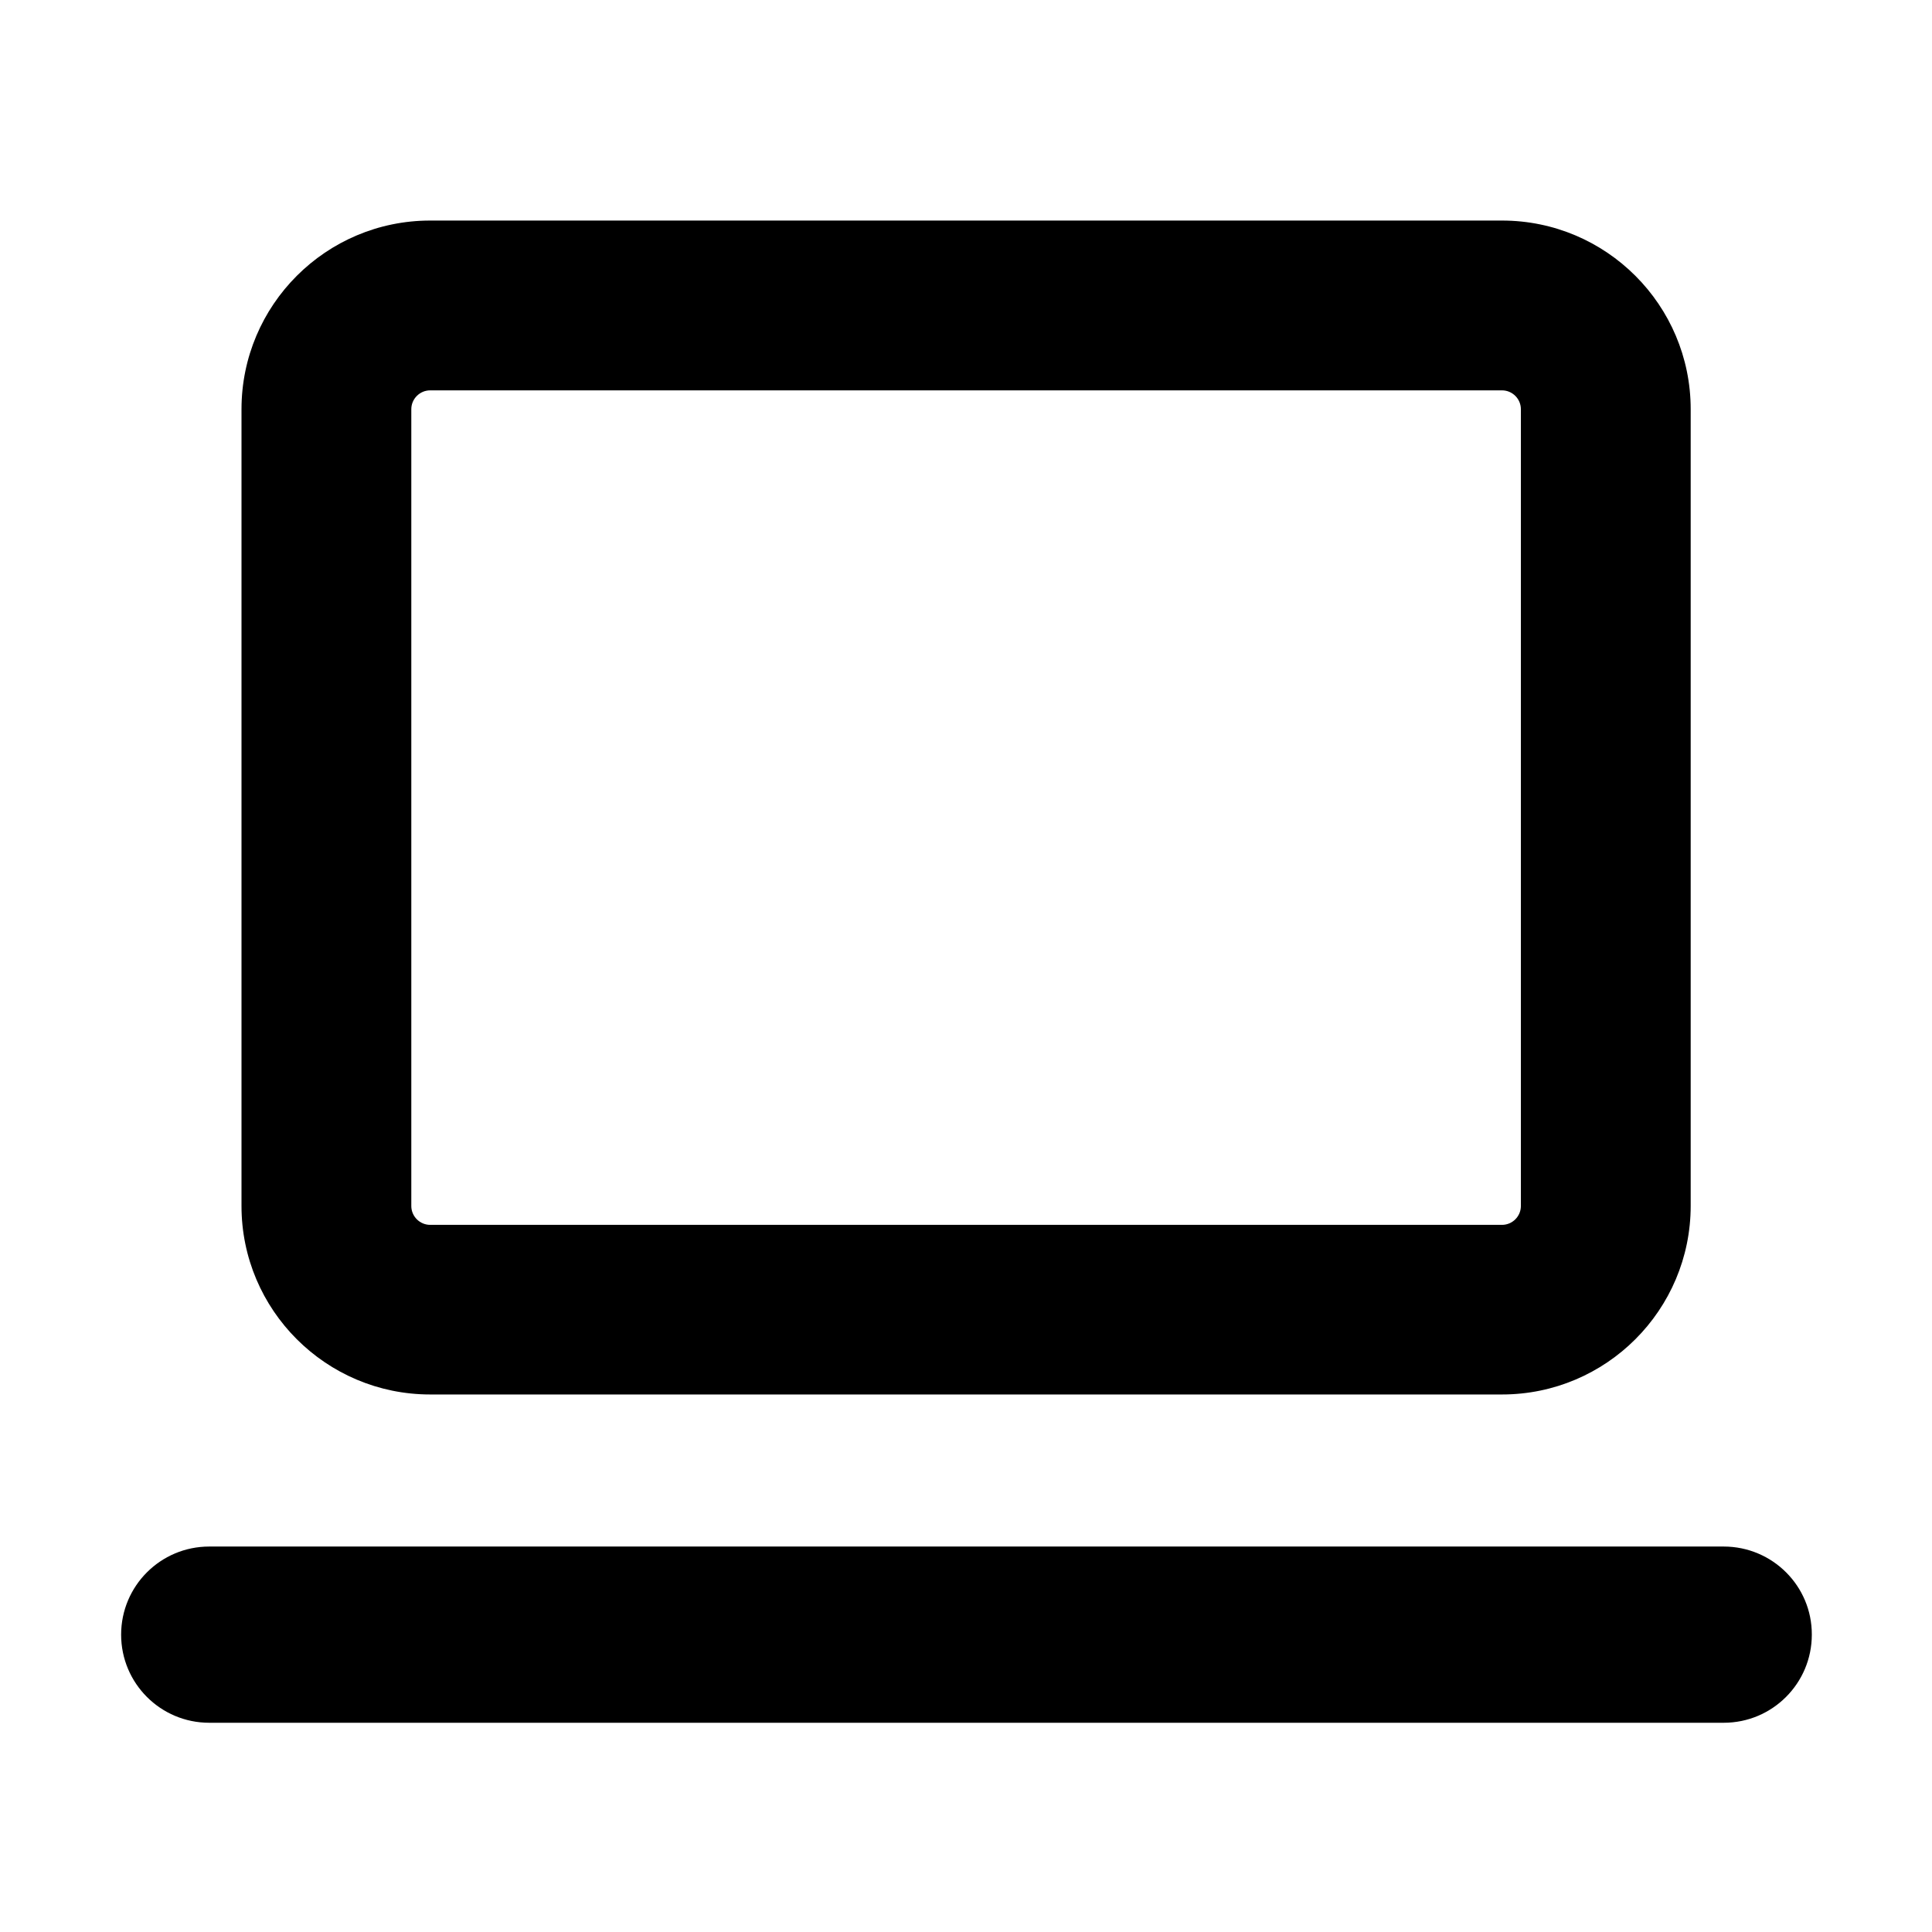
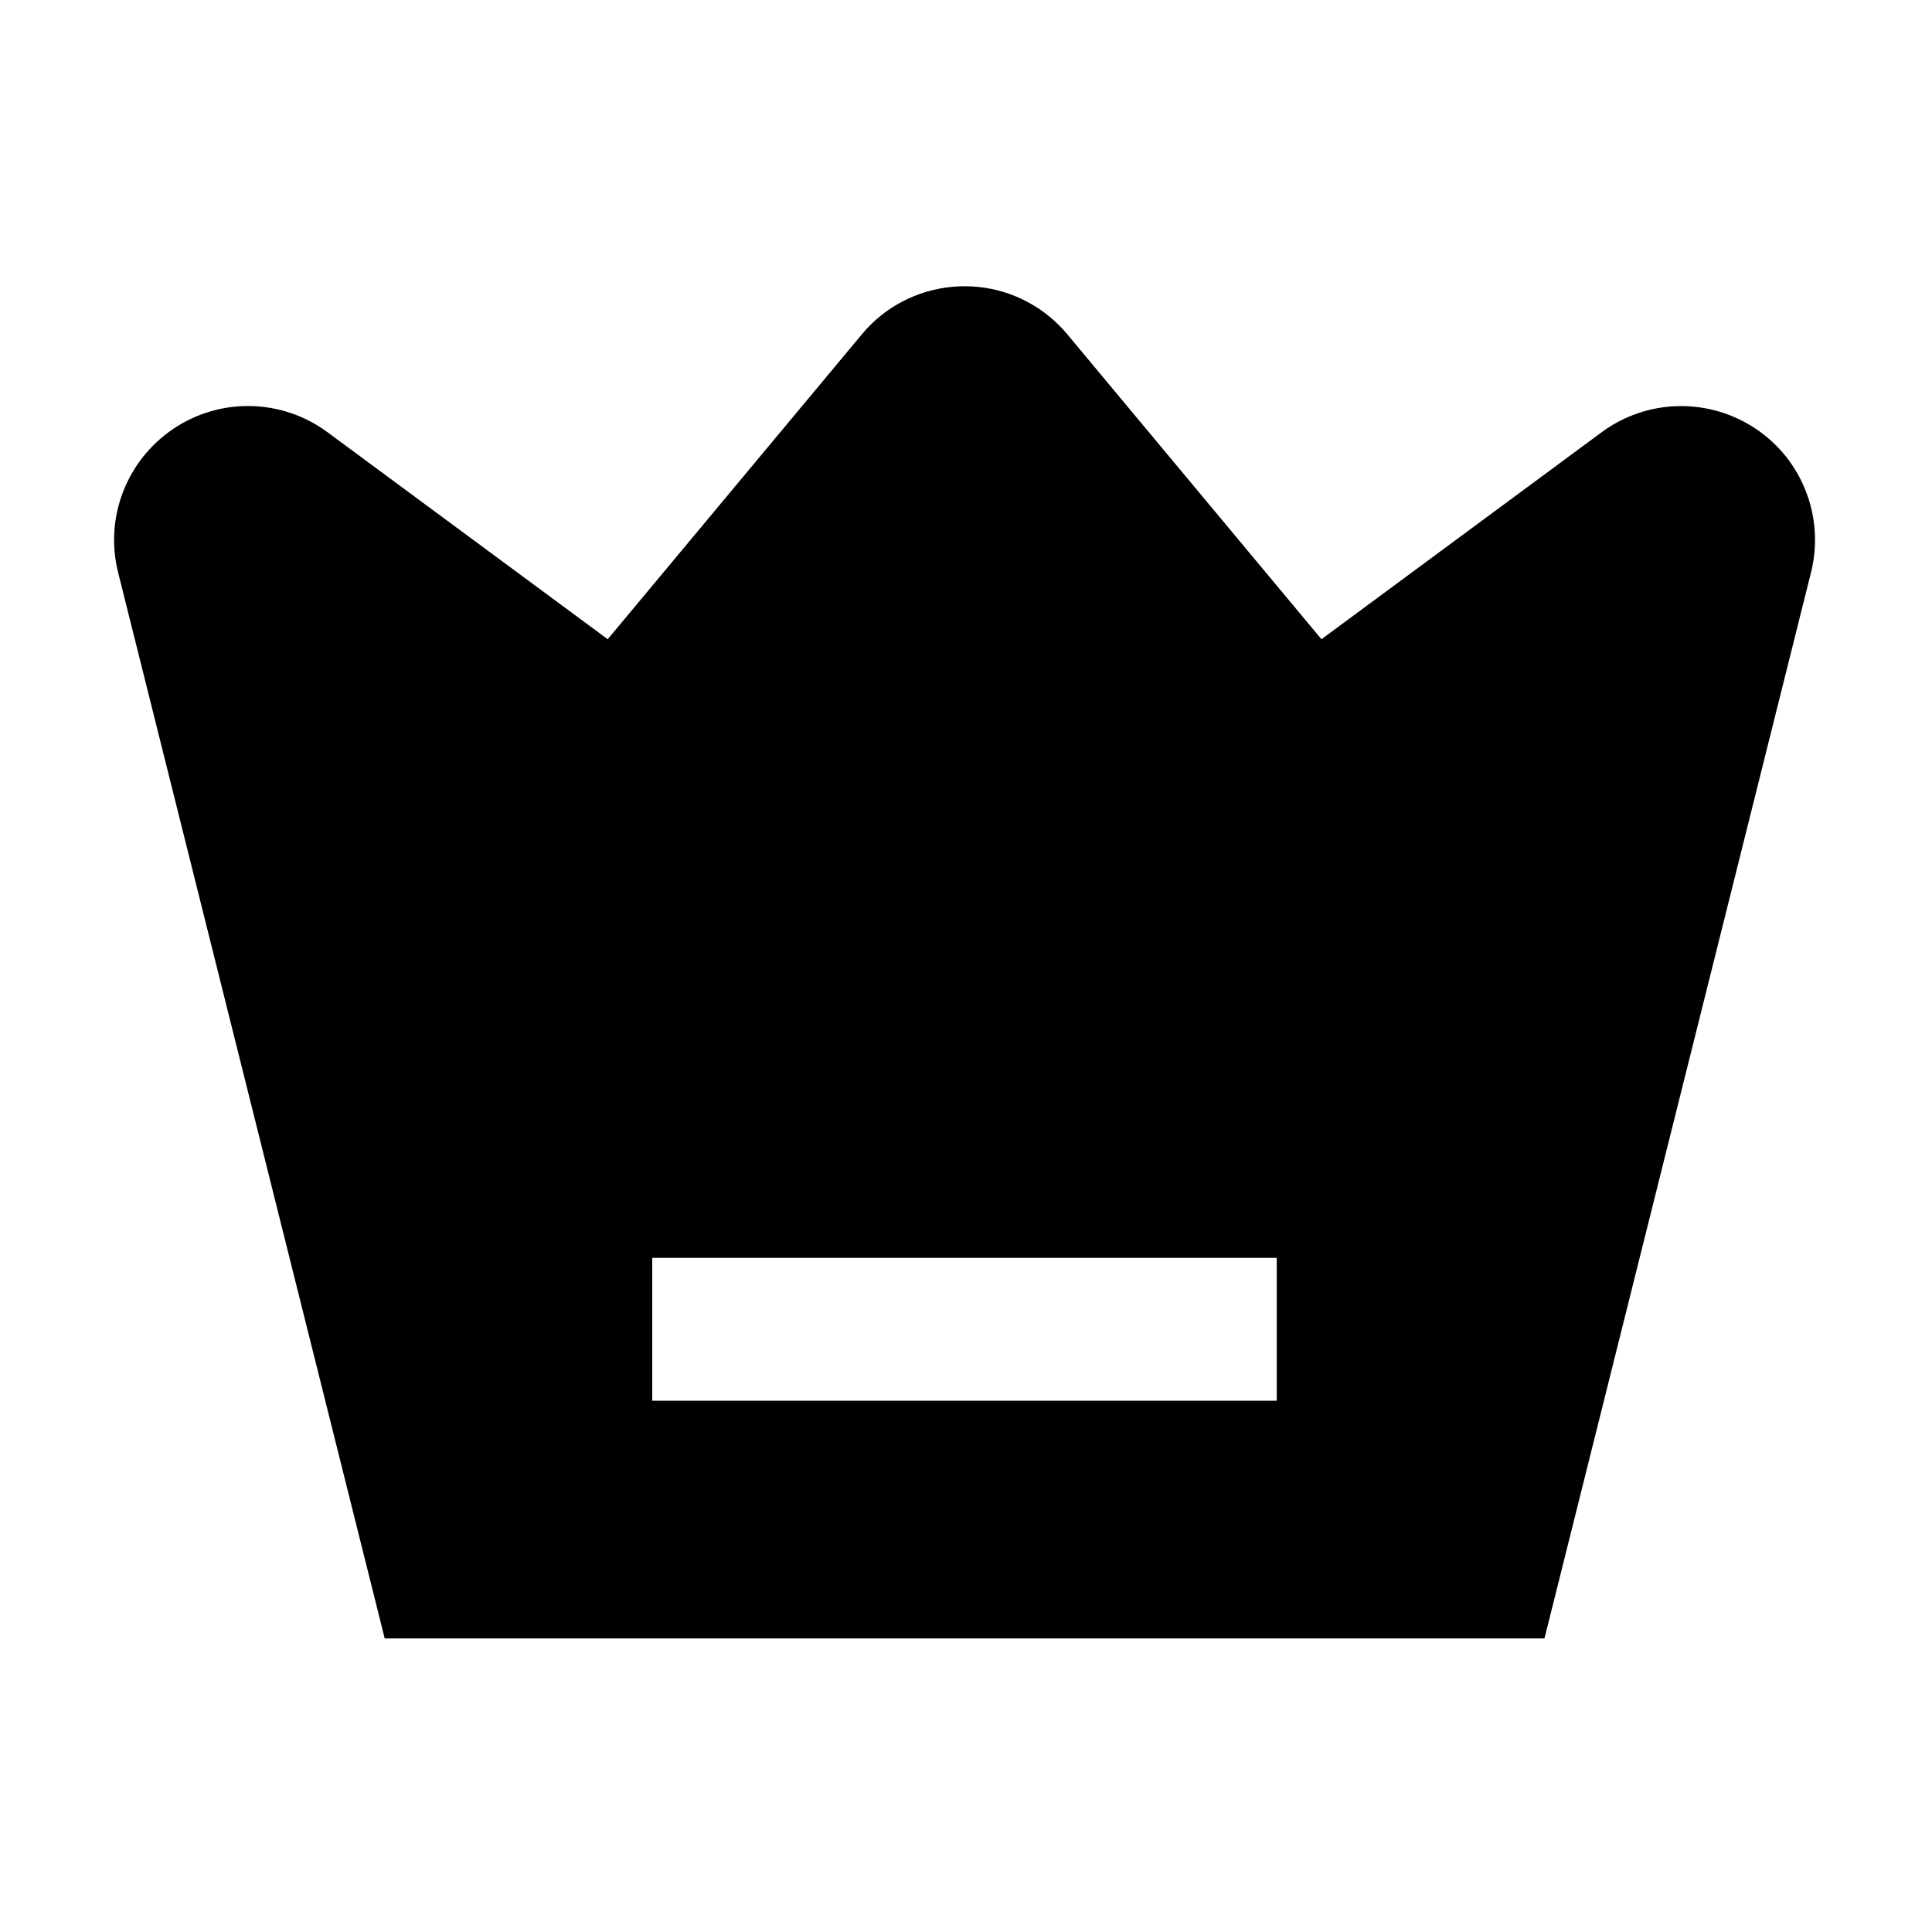
- <svg xmlns="http://www.w3.org/2000/svg" t="1638180302161" class="icon" viewBox="0 0 1024 1024" version="1.1" p-id="4124" width="128" height="128">
-   <path d="M228 739.1h568.1c55.2 0 100-44.8 100-100V216.9c0-55.2-44.8-100-100-100H228c-55.2 0-100 44.8-100 100v422.3c0 55.1 44.8 99.9 100 99.9z m-10-522.2c0-5.5 4.5-10 10-10h568.1c5.5 0 10 4.5 10 10v422.3c0 5.5-4.5 10-10 10H228c-5.5 0-10-4.5-10-10V216.9zM913.6 819.7H110.9c-25.8 0-46.7 20.9-46.7 46.7 0 25.8 20.9 46.7 46.7 46.7h802.7c25.8 0 46.7-20.9 46.7-46.7 0.1-25.8-20.9-46.7-46.7-46.7z" p-id="4125" />
+ <svg xmlns="http://www.w3.org/2000/svg" t="1640857690183" class="icon" viewBox="0 0 1024 1024" version="1.1" p-id="4983" width="128" height="128">
+   <defs>
+     <style type="text/css">@font-face { font-family: uc-nexus-iconfont; src: url("chrome-extension://pogijhnlcfmcppgimcaccdkmbedjkmhi/res/font_9qmmi8b8jsxxbt9.woff") format("woff"), url("chrome-extension://pogijhnlcfmcppgimcaccdkmbedjkmhi/res/font_9qmmi8b8jsxxbt9.ttf") format("truetype"); }
+ </style>
+   </defs>
+   <path d="M556.6 168.1c3.3 2.8 6.4 5.8 9.1 9.1l134.7 161.6 148.5-109.7c24.1-17.8 56.7-18.5 81.6-1.9 24.9 16.6 36.6 47.1 29.4 76.1L818.6 868.4H203.9l-141.3-565c-7.3-29 4.5-59.5 29.4-76.2 24.9-16.7 57.5-15.9 81.6 1.9l148.5 109.7 134.7-161.6c12-14.5 29.3-23.5 48.1-25.2 18.7-1.7 37.3 4.1 51.7 16.1z m120.1 498.6h-331v75.7h331v-75.7z m0 0" p-id="4984" />
</svg>
